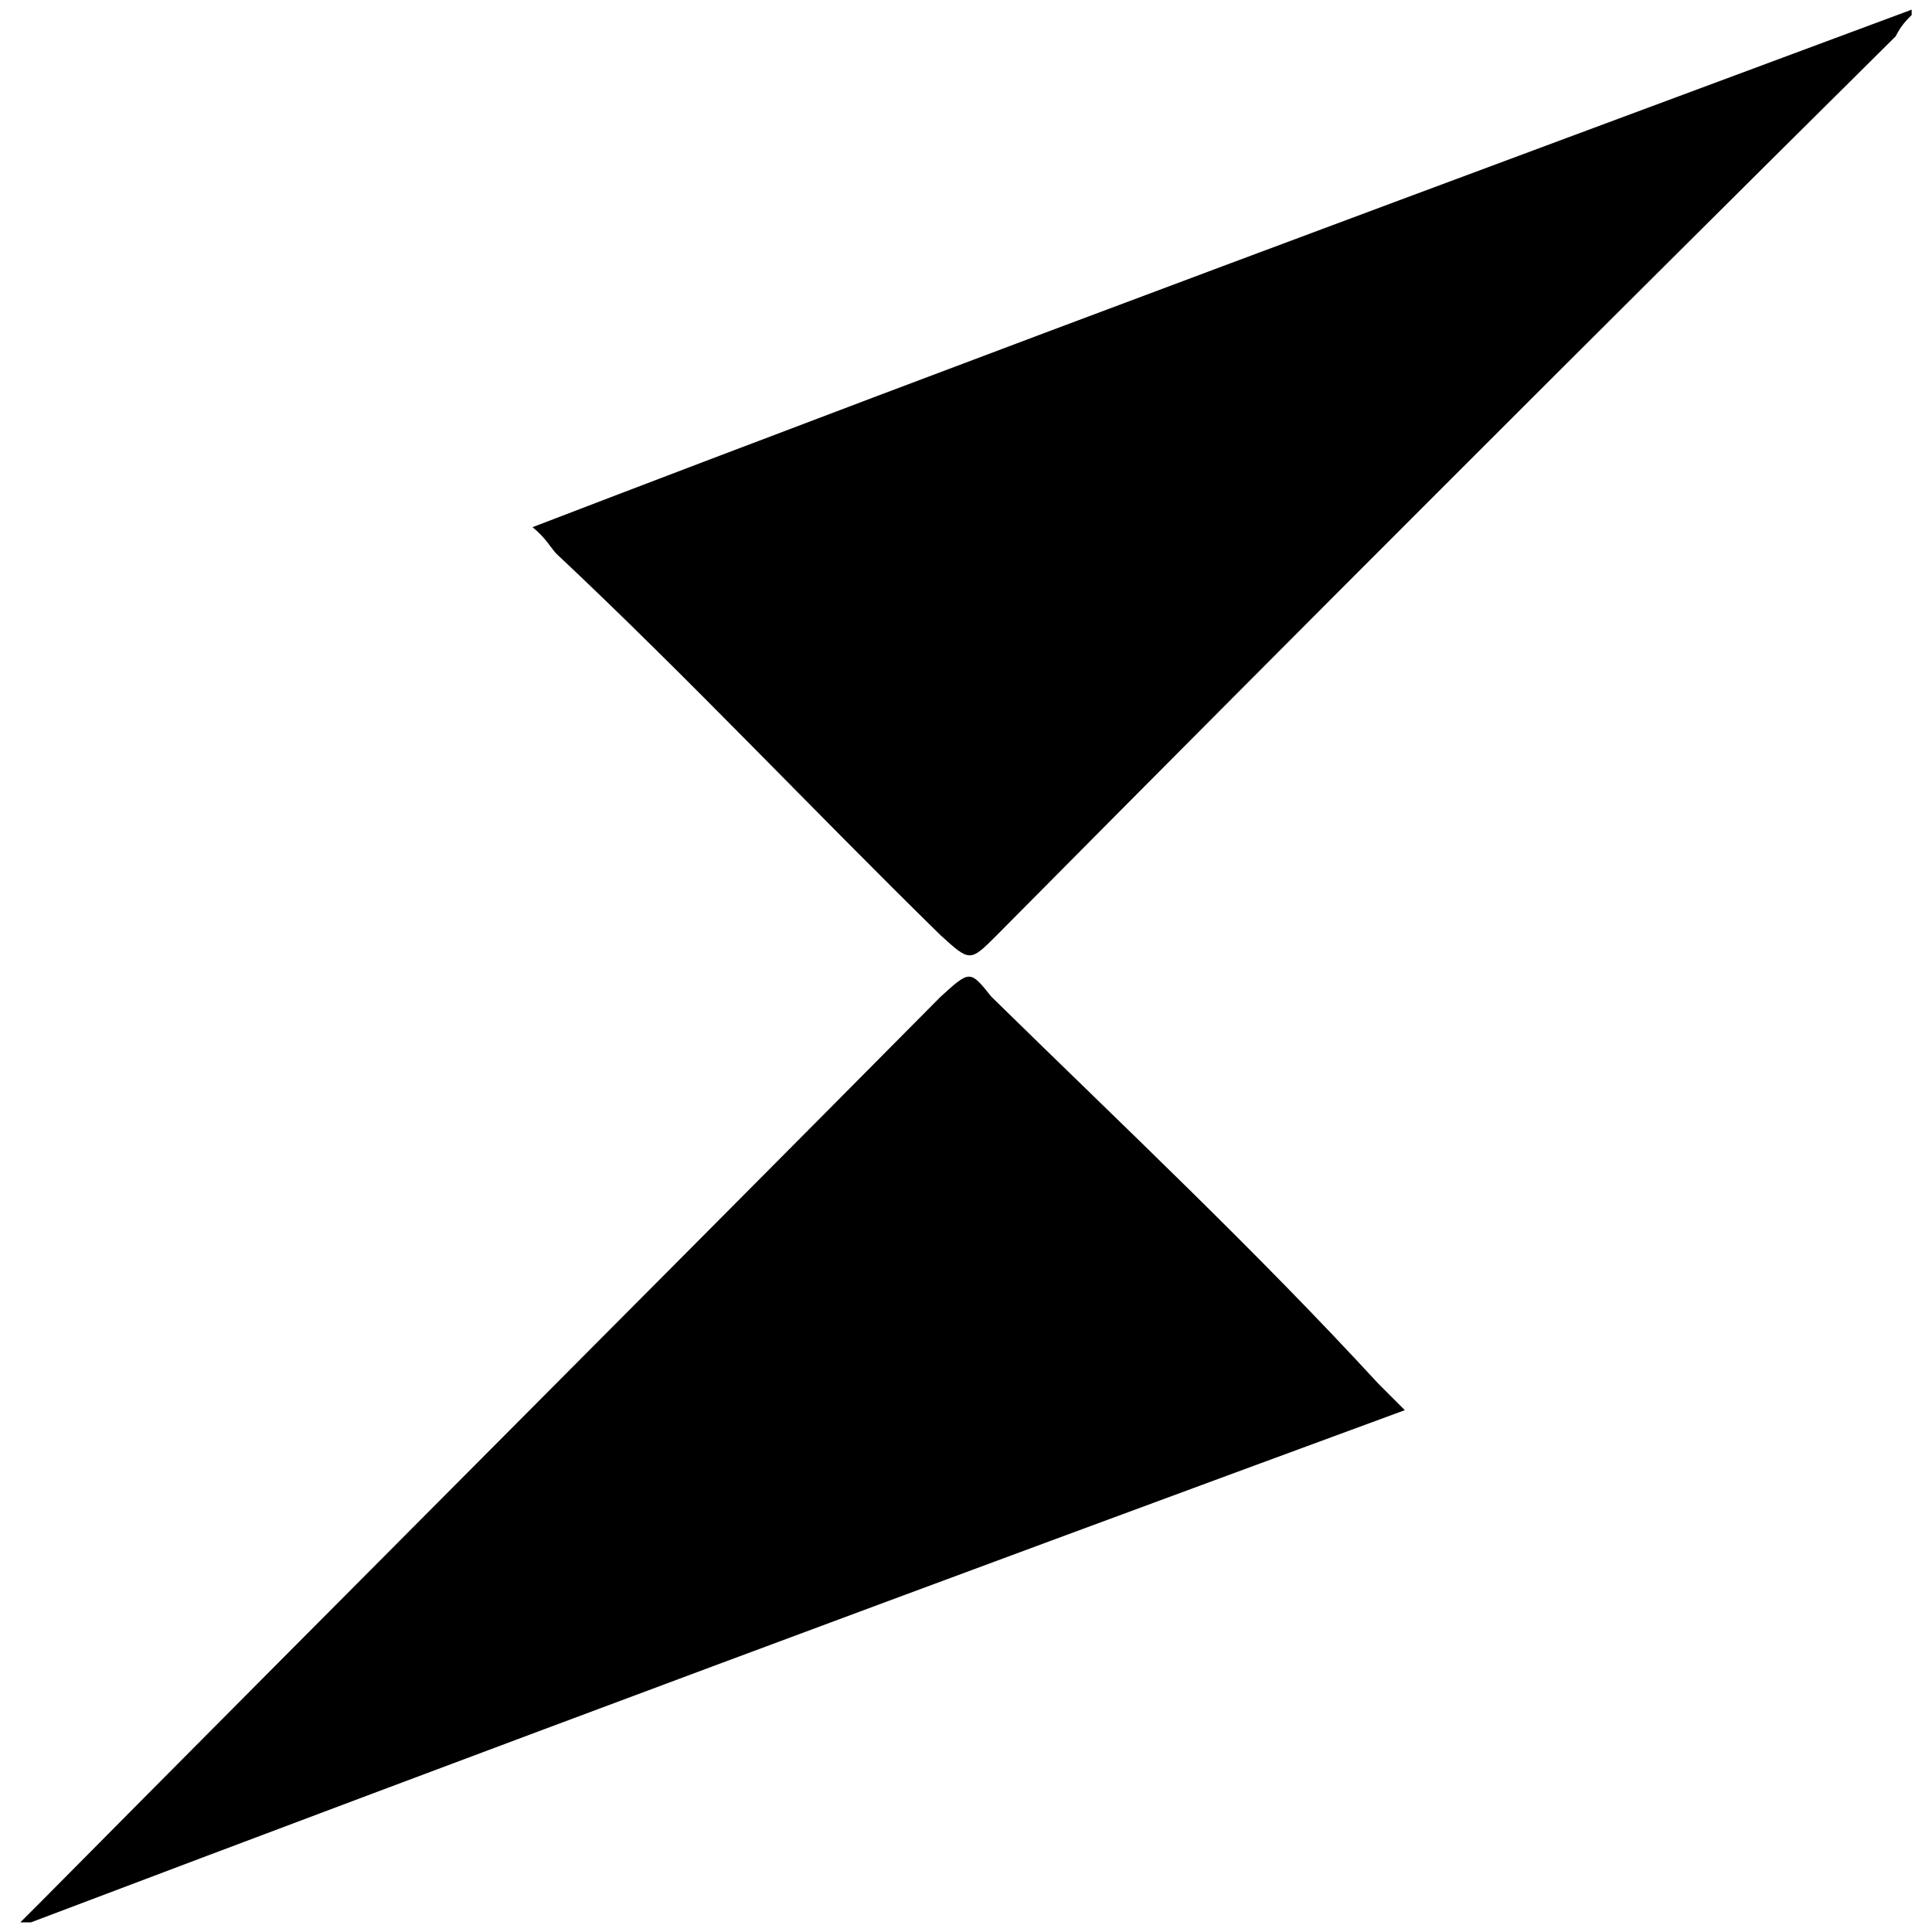
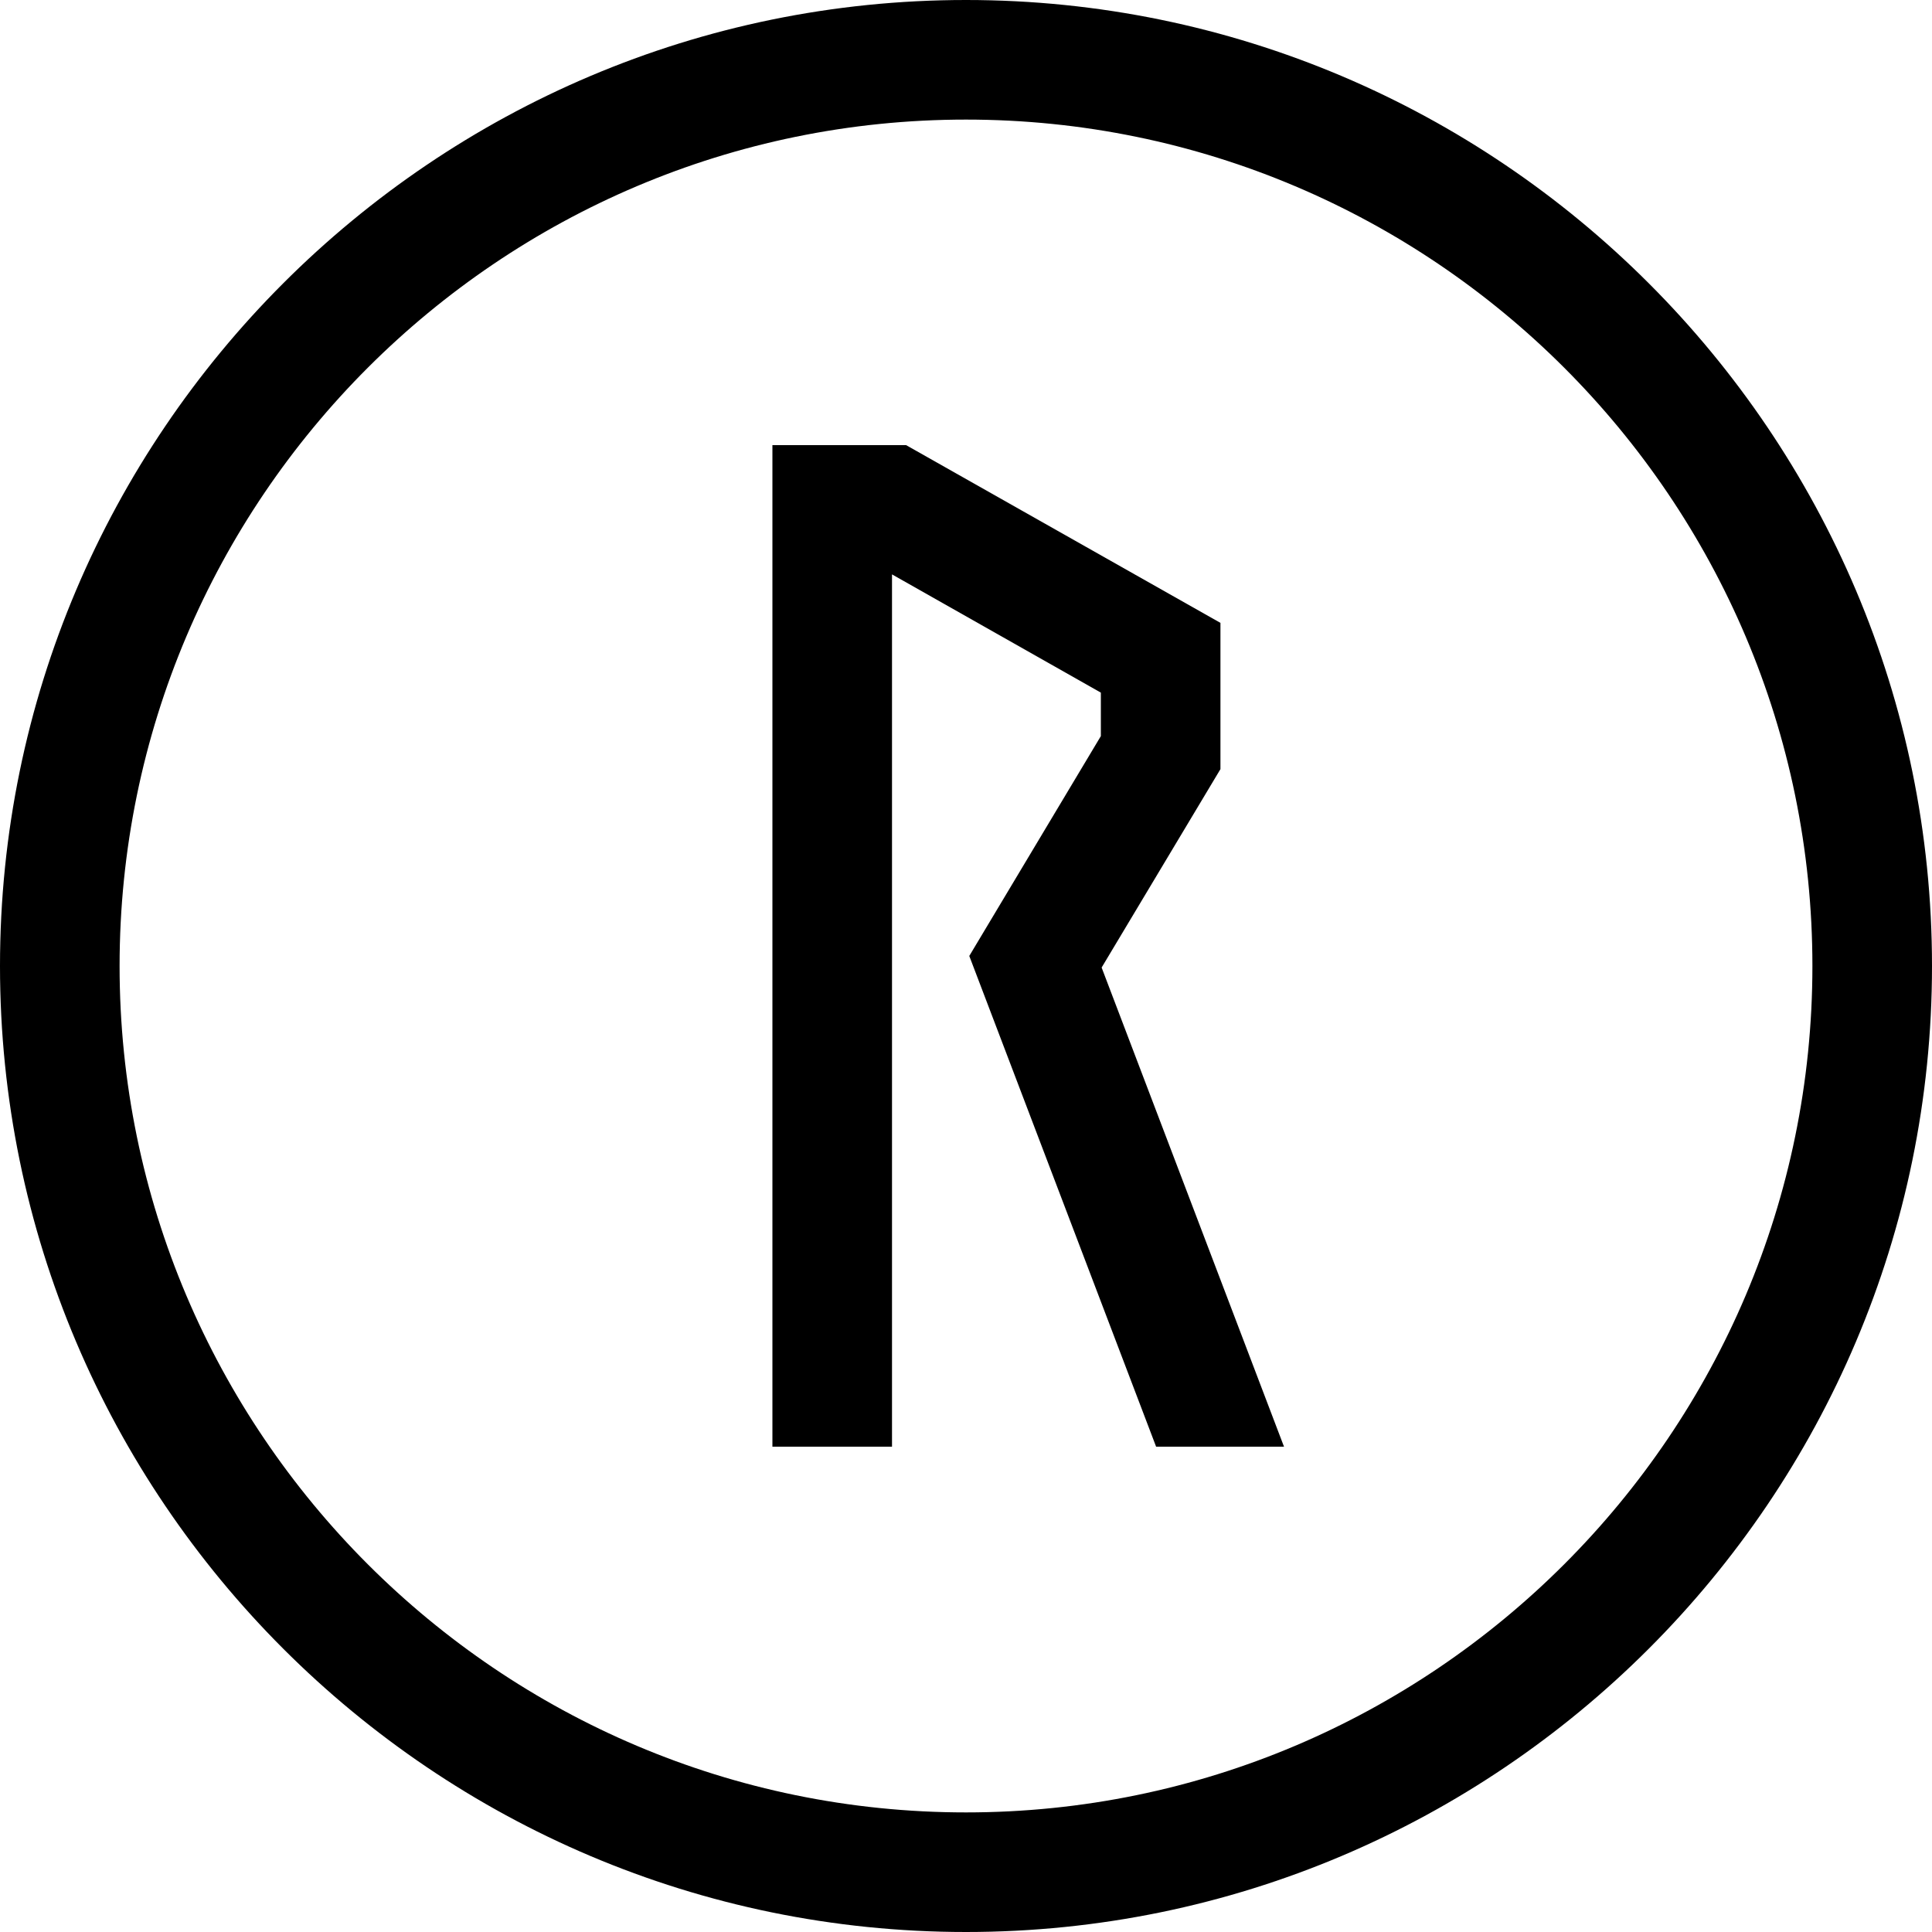
- <svg xmlns="http://www.w3.org/2000/svg" viewBox="0 0 1000 1000">
-   <path d="M275.627 272.866c6.904 5.523 9.666 11.046 12.427 13.808 67.657 63.514 132.553 132.552 198.829 197.447 15.188 13.808 15.188 13.808 28.995 0A73921.247 73921.247 0 0 1 981.192 18.807c2.762-5.523 5.523-8.284 8.285-11.046V5c-237.49 88.368-476.36 176.736-713.85 267.866zM10.523 995h5.523c233.347-88.369 470.837-176.737 711.088-265.105l-13.808-13.807c-63.515-69.038-131.171-132.553-200.21-200.21-11.045-13.807-11.045-13.807-26.233 0-154.645 156.025-310.67 312.05-465.314 468.076z" />
+ <svg xmlns="http://www.w3.org/2000/svg" version="1.1" id="Layer_1" x="0px" y="0px" viewBox="0 0 1000 1000" style="enable-background:new 0 0 1000 1000;" xml:space="preserve">
+   <g>
+     <path d="M500,0C224.3,0,0,224.3,0,500s224.3,500,500,500s500-224.3,500-500S775.7,0,500,0z M500,938.1   C258.4,938.1,61.9,741.6,61.9,500C61.9,258.4,258.4,61.9,500,61.9S938.1,258.4,938.1,500C938.1,741.6,741.6,938.1,500,938.1z" />
+     <polygon points="631.7,398.1 631.7,322.4 469,230.4 399.8,230.4 399.8,748.8 461.7,748.8 461.7,297.3 569.8,358.5 569.8,381    501.7,494.8 598.4,748.8 664.6,748.8 570.2,500.8  " />
+   </g>
</svg>
